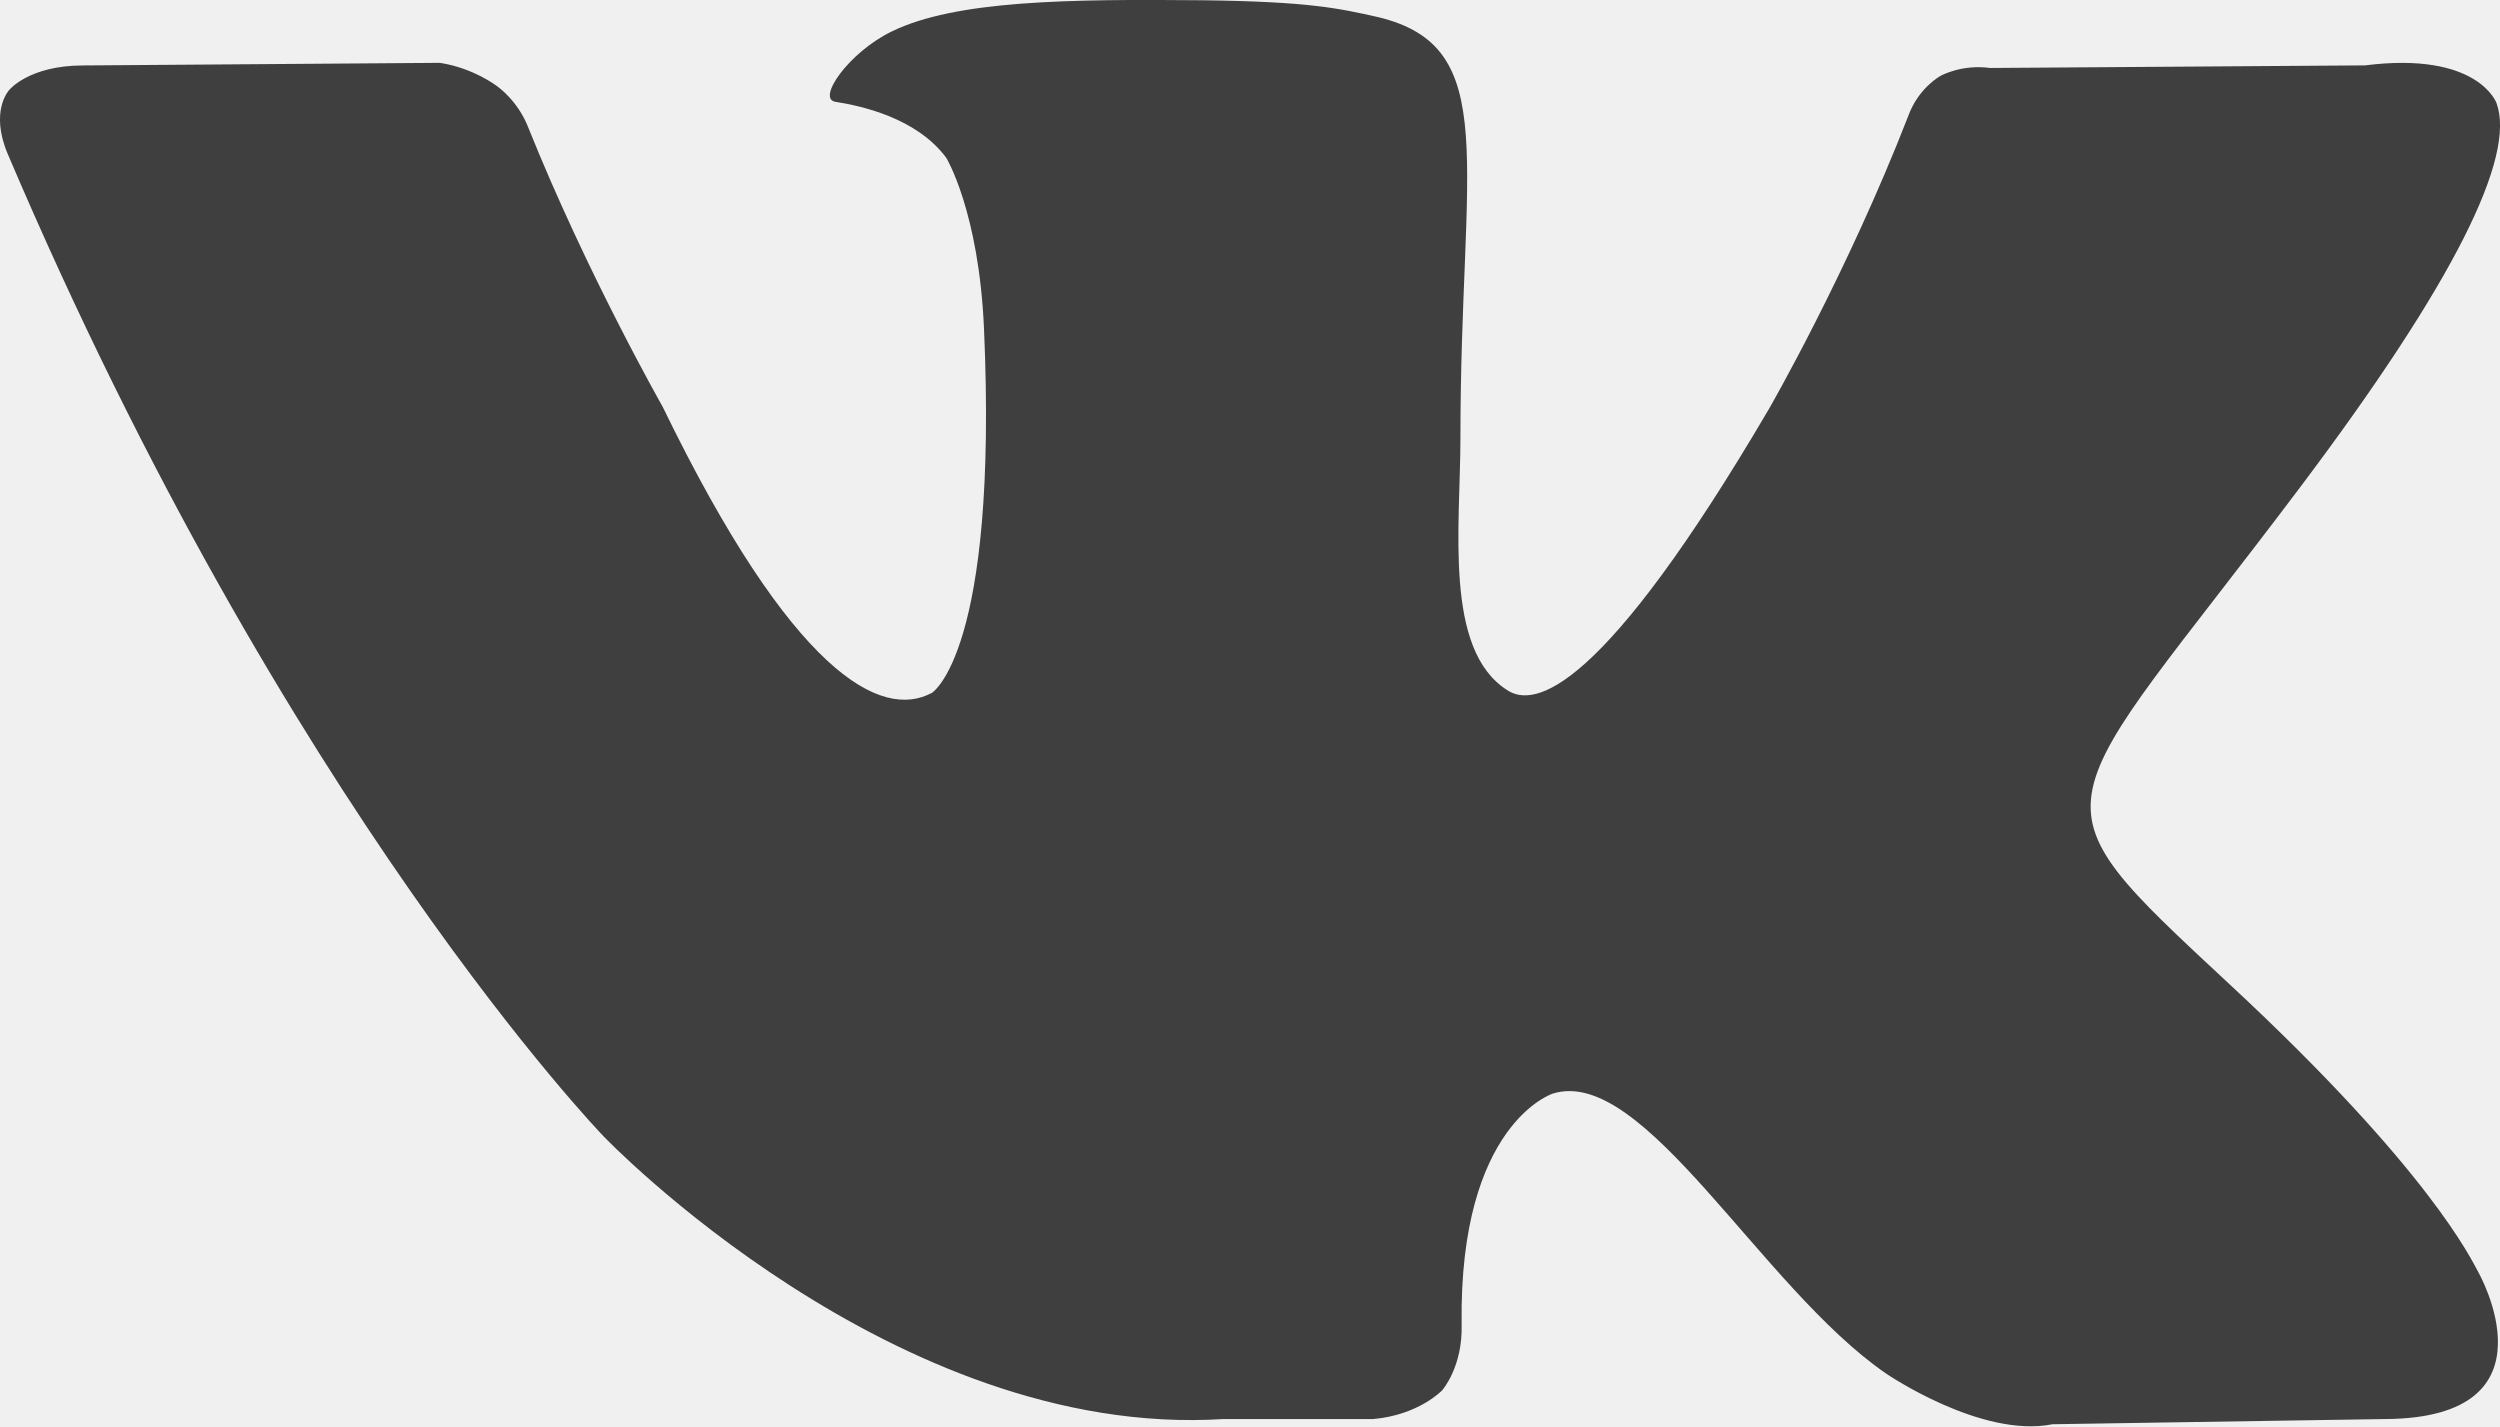
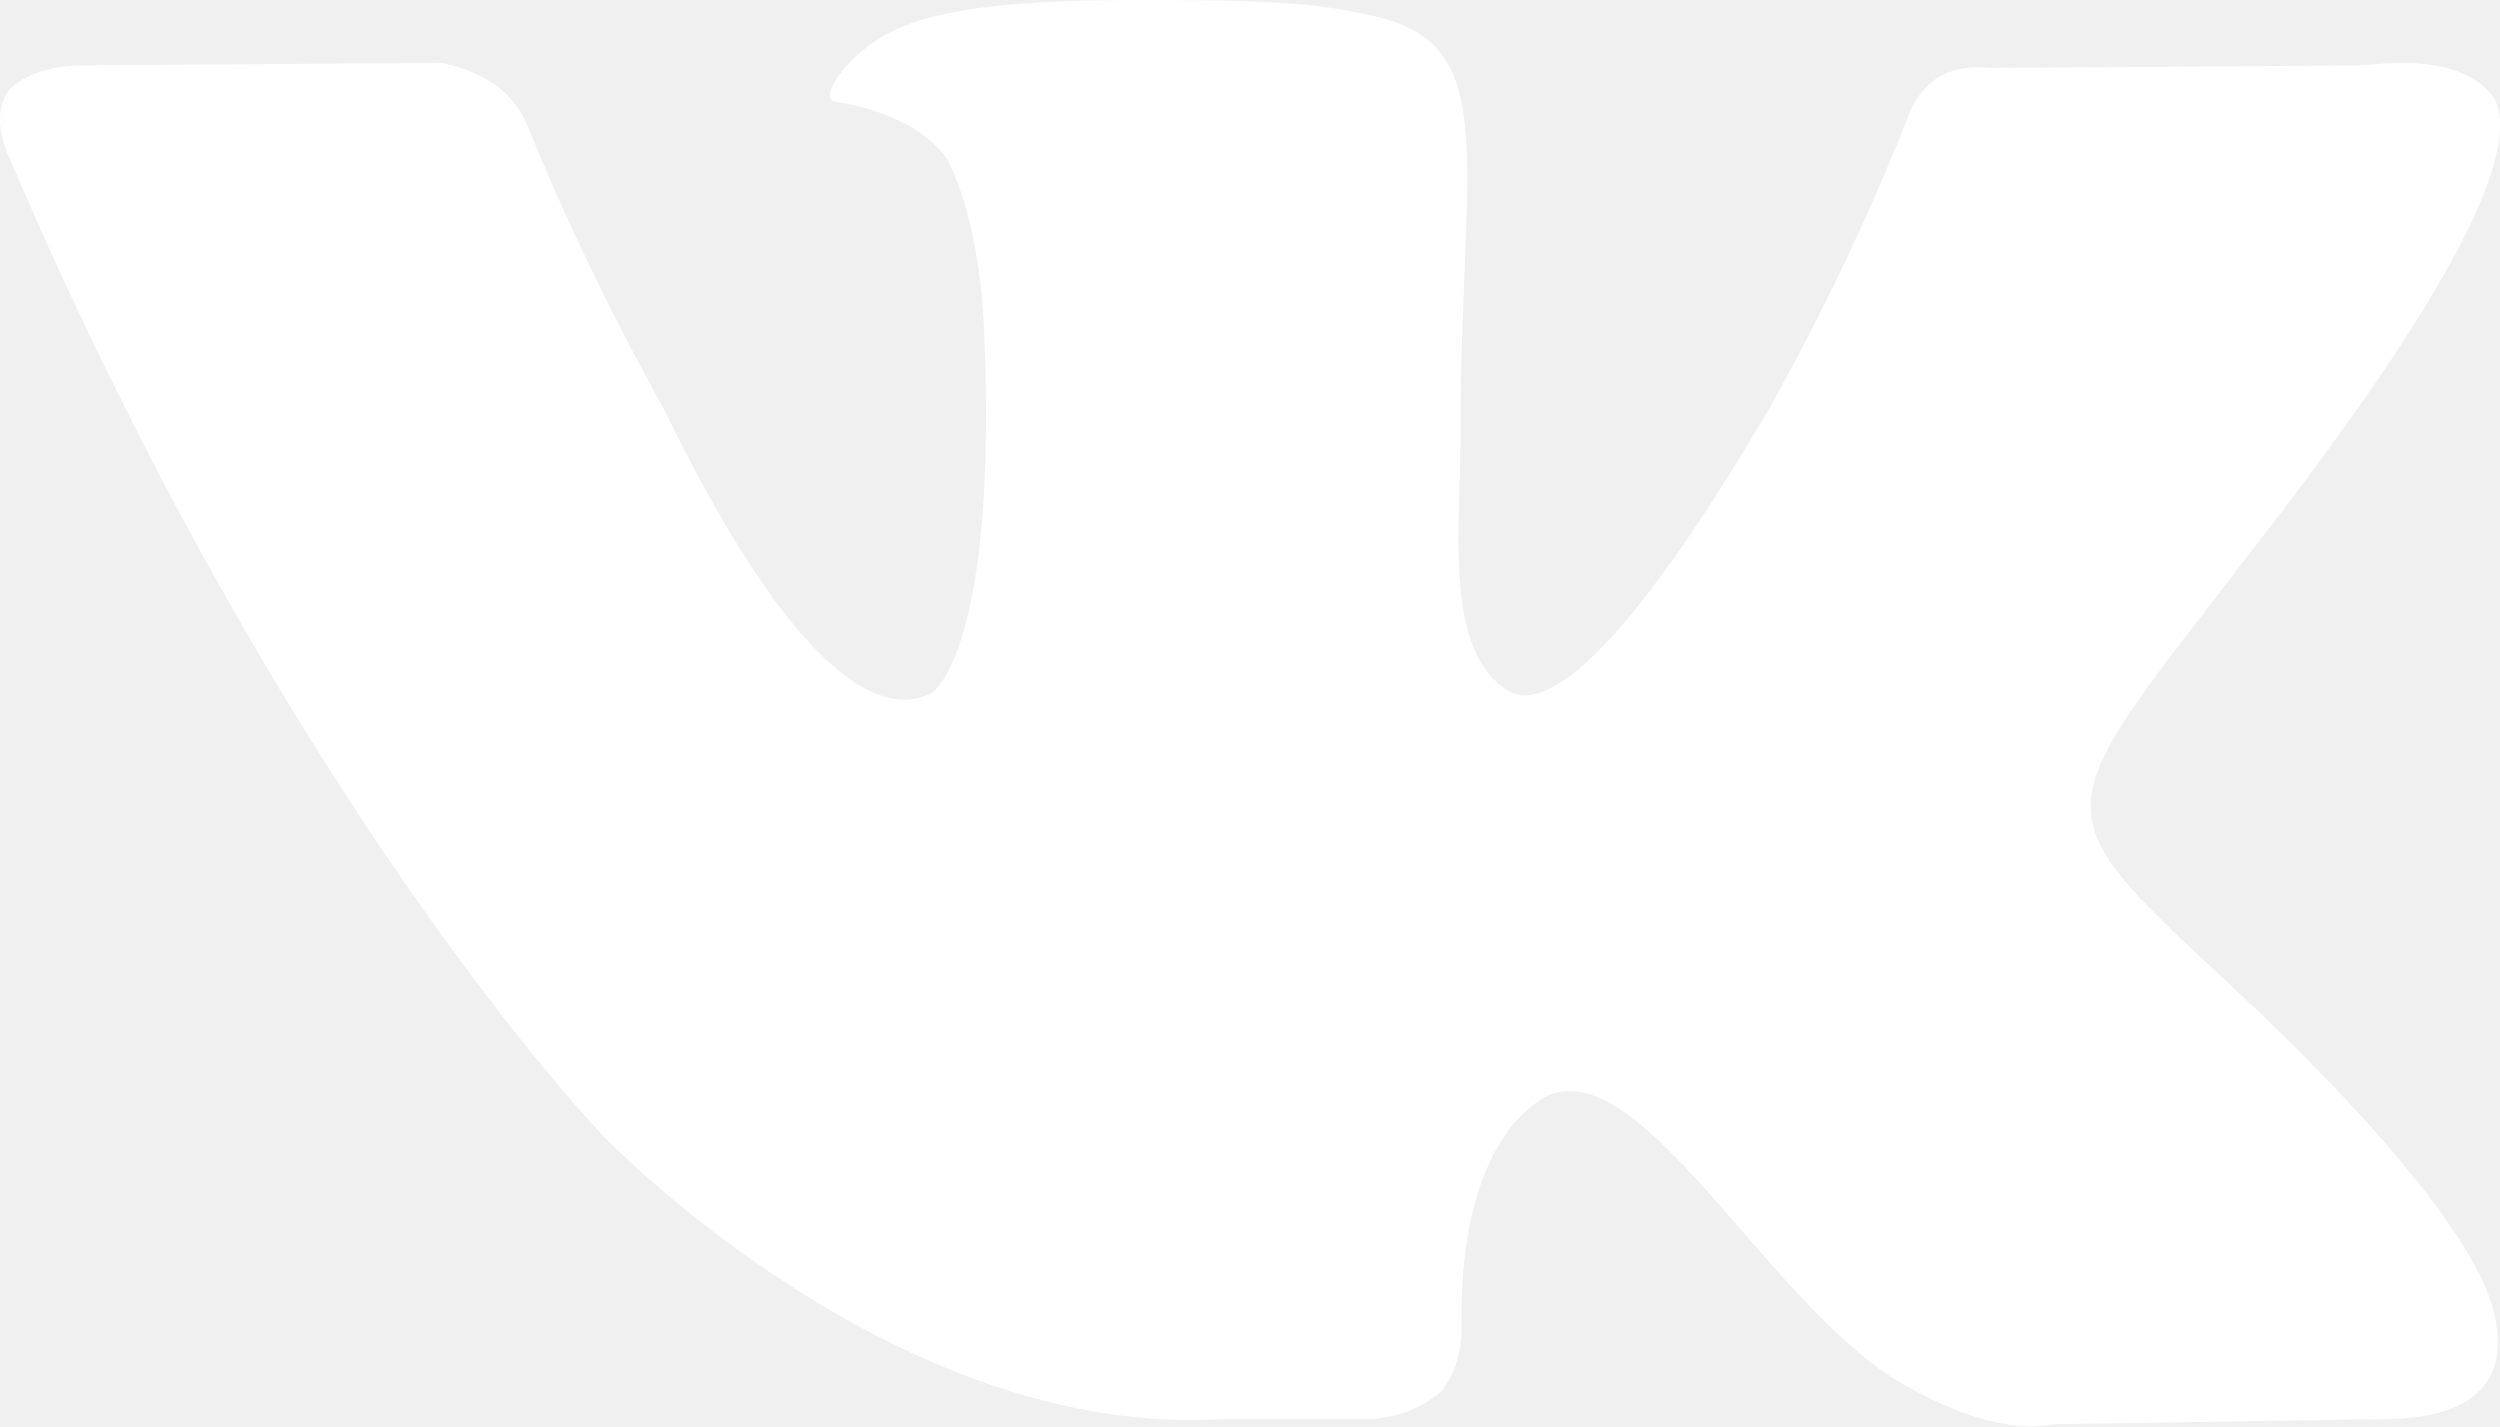
<svg xmlns="http://www.w3.org/2000/svg" version="1.1" id="Layer_1" x="0px" y="0px" width="37.513px" height="21.403px" viewBox="0 0 37.513 21.403" enable-background="new 0 0 37.513 21.403" xml:space="preserve">
  <g>
-     <path fill="#3F3F3F" d="M34.53,7.29c-3.789,5.039-4.199,4.57-1.074,7.48c3.008,2.793,3.633,4.141,3.73,4.316   c0,0,1.25,2.188-1.387,2.207l-5,0.078c-1.074,0.215-2.5-0.762-2.5-0.762c-1.875-1.289-3.633-4.629-5-4.199   c0,0-1.406,0.449-1.367,3.457c0.02,0.645-0.293,0.996-0.293,0.996s-0.352,0.371-1.035,0.43h-2.246   c-4.941,0.313-9.297-4.238-9.297-4.238S4.296,12.134,0.116,2.31c-0.273-0.645,0.02-0.957,0.02-0.957s0.293-0.371,1.113-0.371   l5.352-0.039C7.108,1.021,7.46,1.294,7.46,1.294s0.313,0.215,0.469,0.625c0.879,2.188,2.012,4.18,2.012,4.18   c1.953,4.023,3.281,4.707,4.043,4.297c0,0,0.996-0.605,0.781-5.469c-0.078-1.758-0.566-2.559-0.566-2.559   c-0.449-0.605-1.289-0.781-1.66-0.84c-0.293-0.039,0.195-0.742,0.84-1.055c0.957-0.469,2.656-0.488,4.668-0.469   c1.582,0.02,2.031,0.117,2.637,0.254c1.855,0.449,1.23,2.168,1.23,6.309c0,1.328-0.254,3.184,0.703,3.789   c0.41,0.273,1.426,0.039,3.926-4.219c0,0,1.172-2.031,2.09-4.395c0.156-0.43,0.488-0.605,0.488-0.605s0.313-0.176,0.742-0.117   l5.625-0.039c1.699-0.215,1.973,0.566,1.973,0.566C37.753,2.349,36.835,4.224,34.53,7.29z" />
+     <path fill="#FFFFFF" d="M34.53,7.29c-3.789,5.039-4.199,4.57-1.074,7.48c3.008,2.793,3.633,4.141,3.73,4.316   c0,0,1.25,2.188-1.387,2.207l-5,0.078c-1.074,0.215-2.5-0.762-2.5-0.762c-1.875-1.289-3.633-4.629-5-4.199   c0,0-1.406,0.449-1.367,3.457c0.02,0.645-0.293,0.996-0.293,0.996s-0.352,0.371-1.035,0.43h-2.246   c-4.941,0.313-9.297-4.238-9.297-4.238S4.296,12.134,0.116,2.31c-0.273-0.645,0.02-0.957,0.02-0.957s0.293-0.371,1.113-0.371   l5.352-0.039C7.108,1.021,7.46,1.294,7.46,1.294s0.313,0.215,0.469,0.625c0.879,2.188,2.012,4.18,2.012,4.18   c1.953,4.023,3.281,4.707,4.043,4.297c0,0,0.996-0.605,0.781-5.469c-0.078-1.758-0.566-2.559-0.566-2.559   c-0.449-0.605-1.289-0.781-1.66-0.84c-0.293-0.039,0.195-0.742,0.84-1.055c0.957-0.469,2.656-0.488,4.668-0.469   c1.582,0.02,2.031,0.117,2.637,0.254c1.855,0.449,1.23,2.168,1.23,6.309c0,1.328-0.254,3.184,0.703,3.789   c0.41,0.273,1.426,0.039,3.926-4.219c0,0,1.172-2.031,2.09-4.395c0.156-0.43,0.488-0.605,0.488-0.605s0.313-0.176,0.742-0.117   l5.625-0.039c1.699-0.215,1.973,0.566,1.973,0.566C37.753,2.349,36.835,4.224,34.53,7.29z" />
  </g>
</svg>
